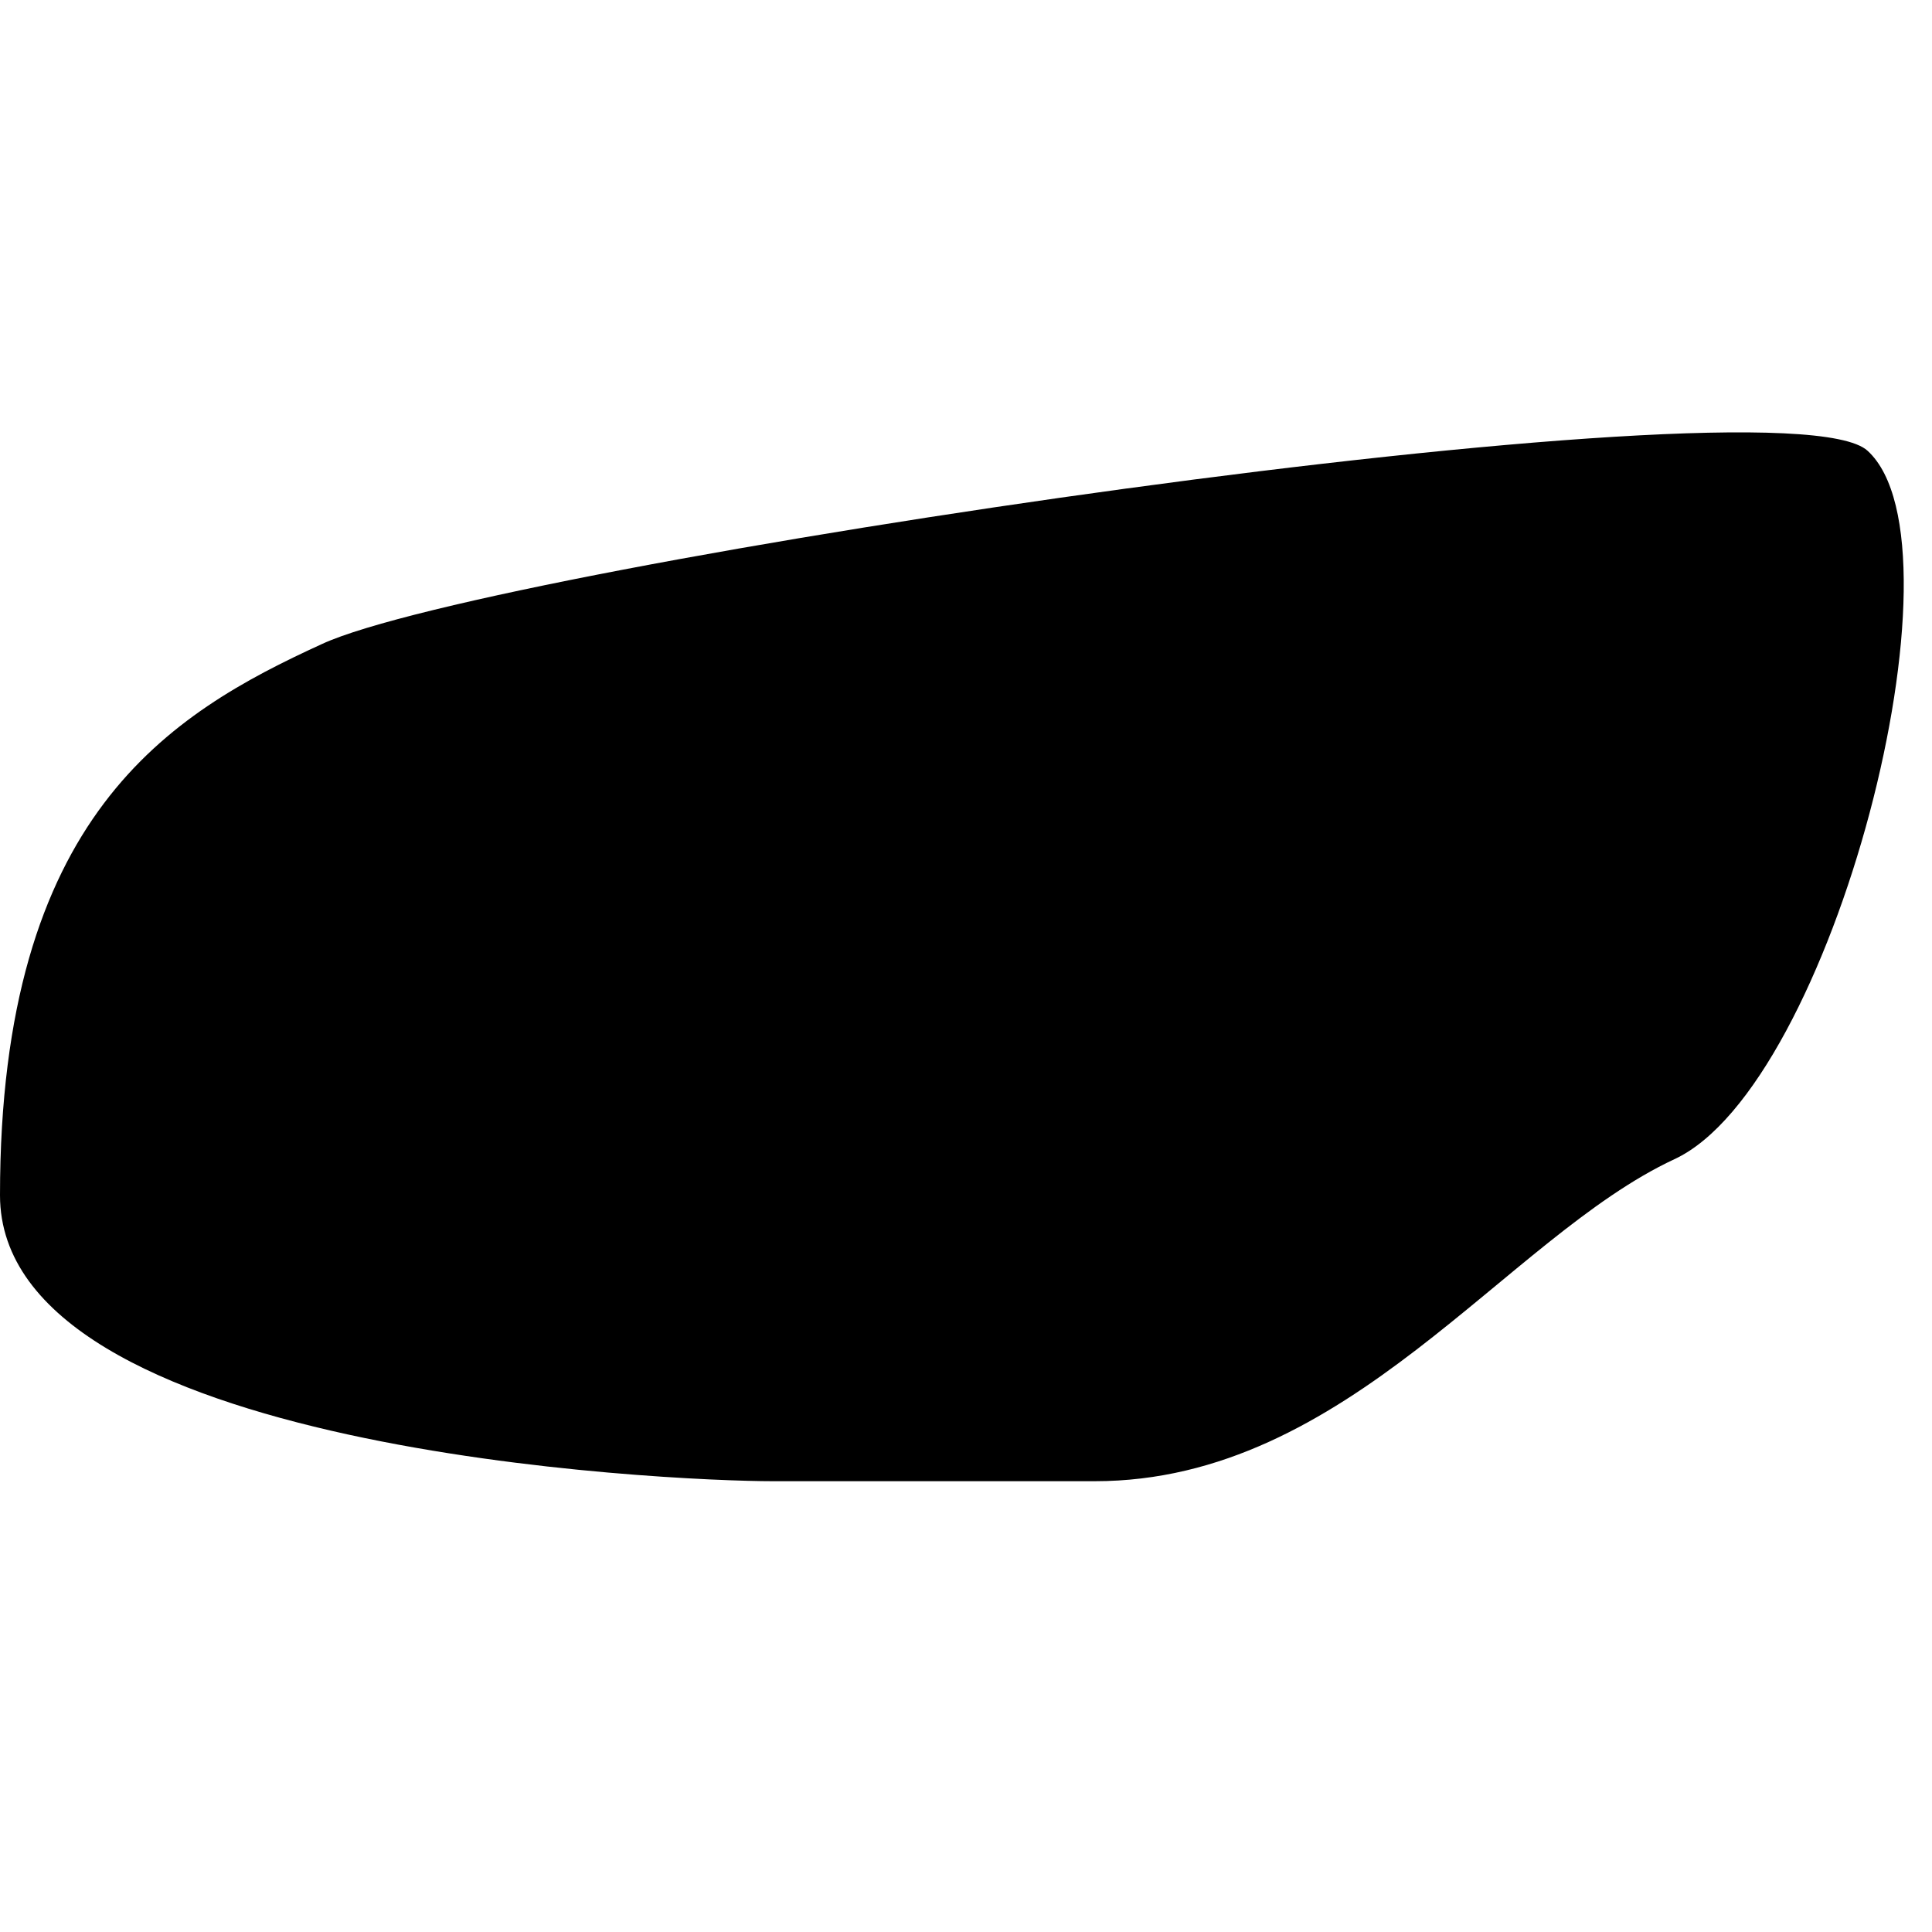
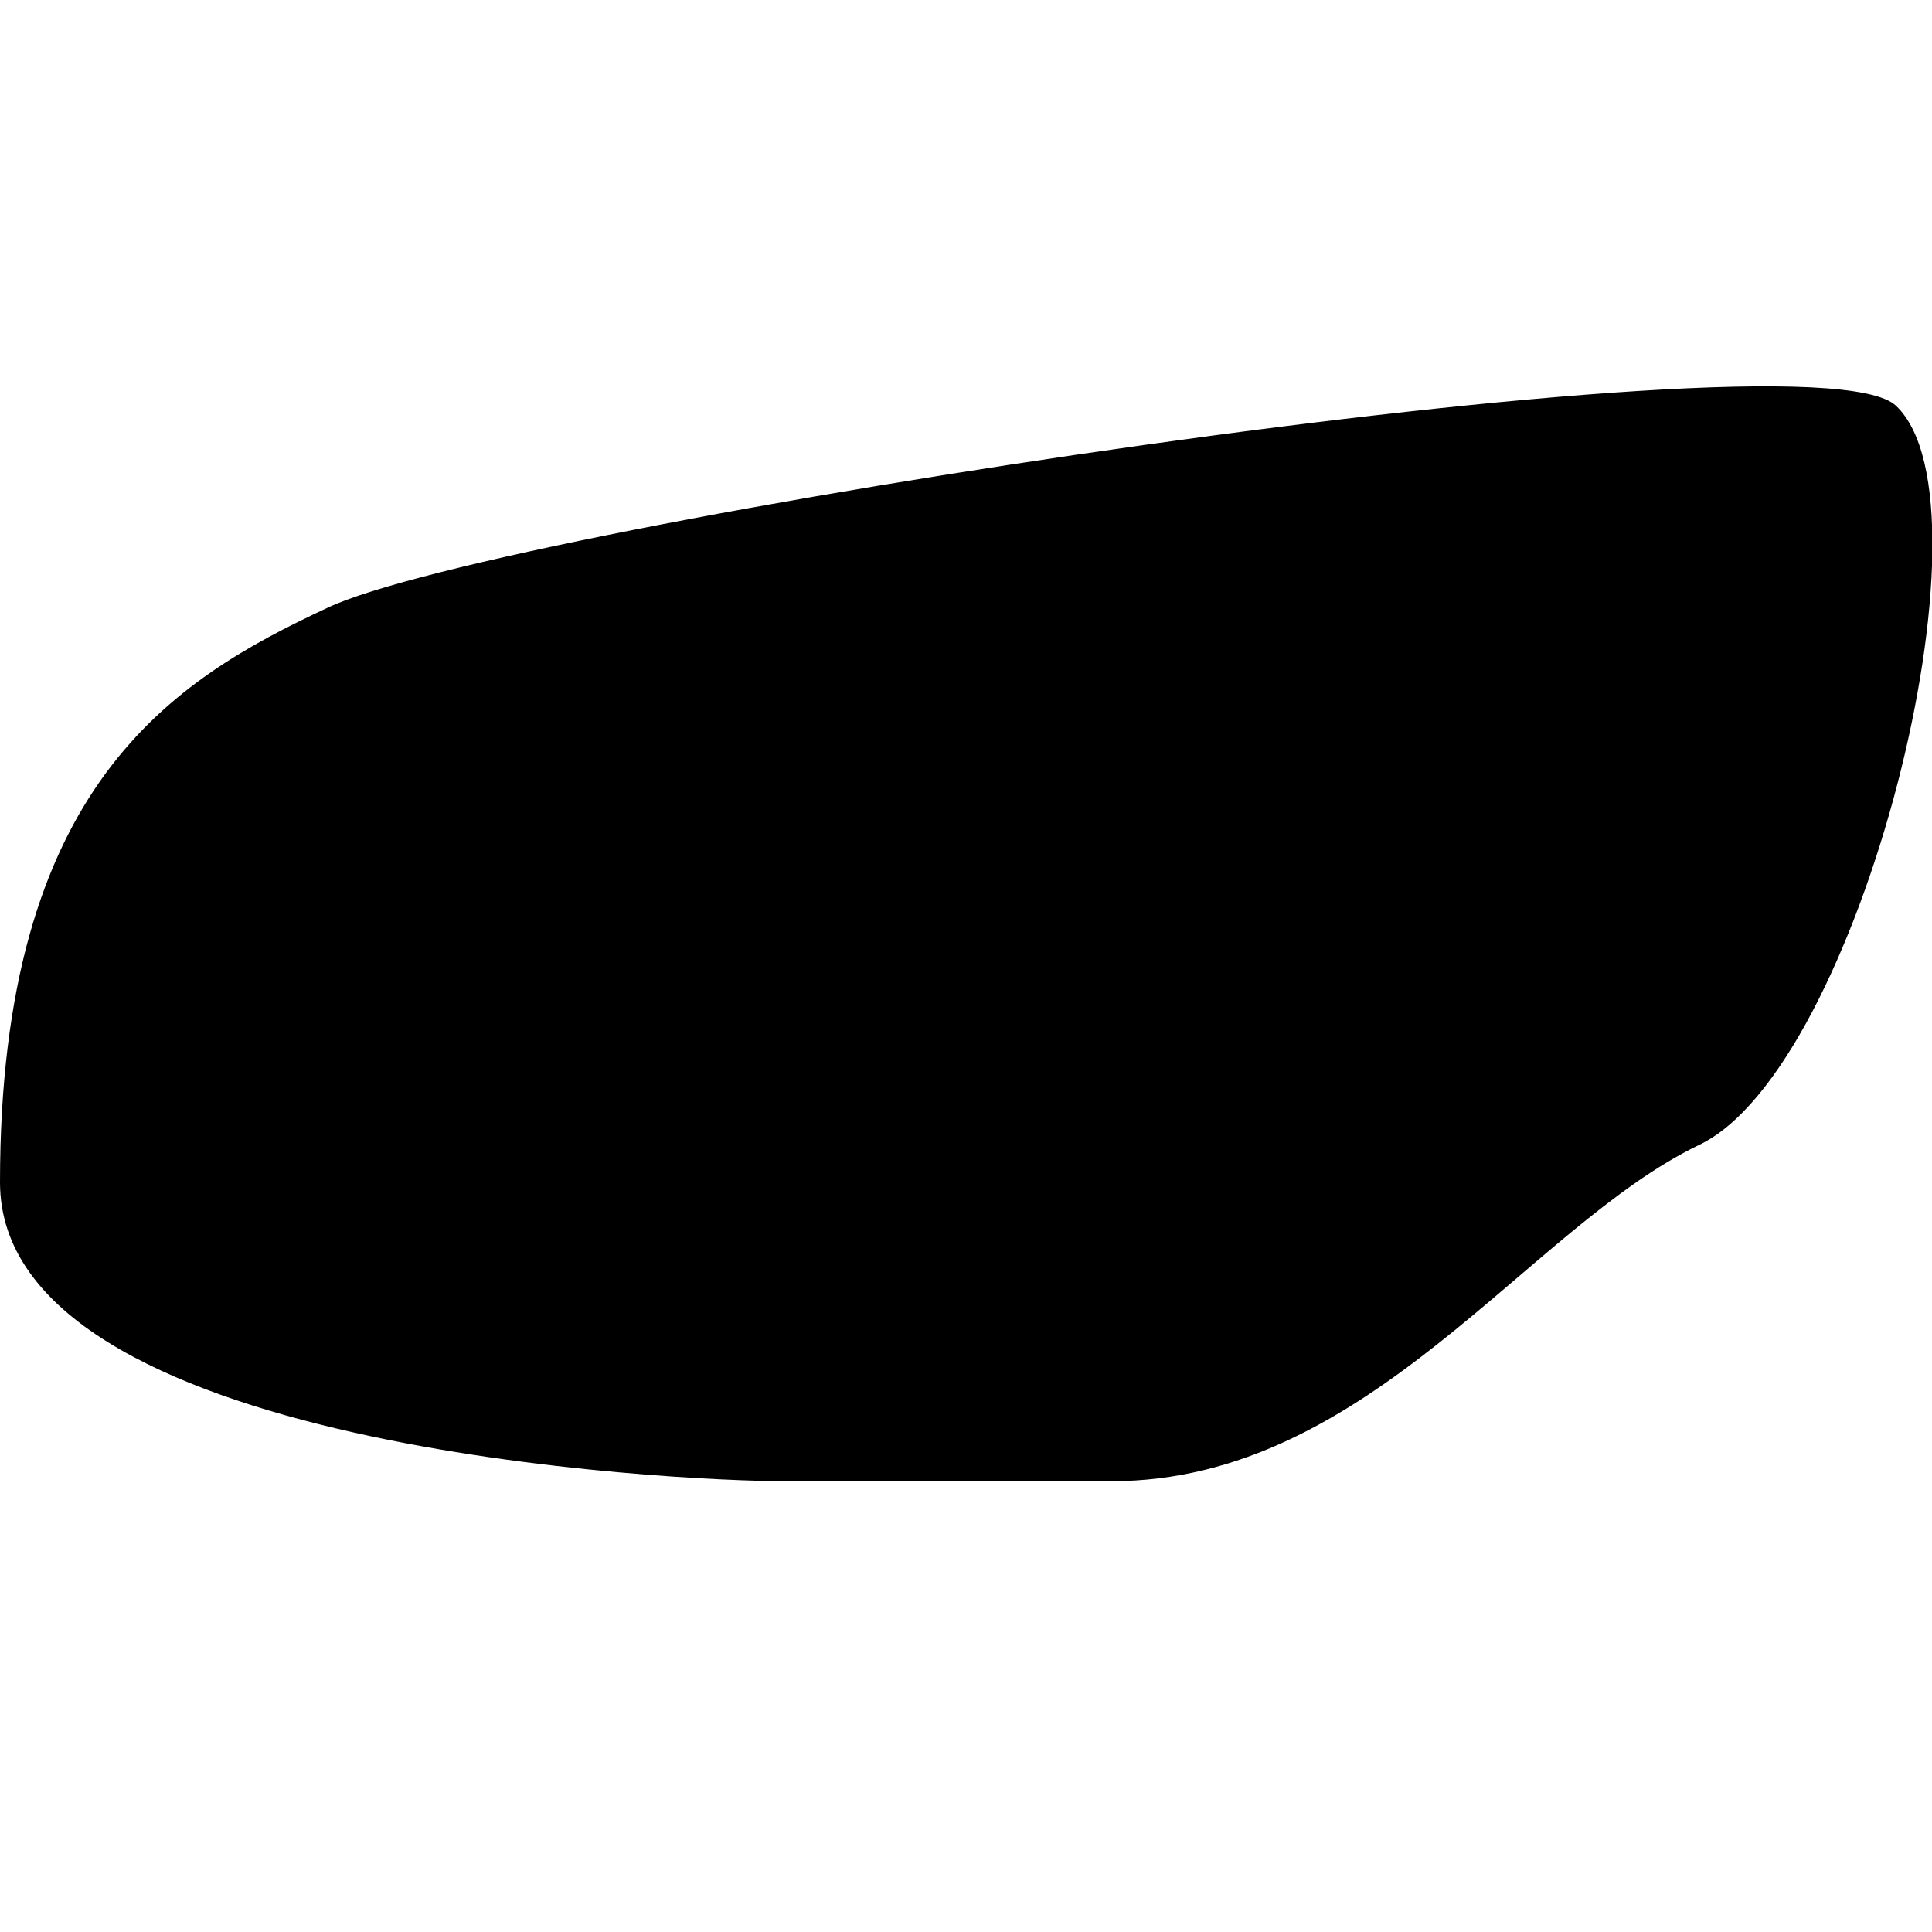
<svg xmlns="http://www.w3.org/2000/svg" viewBox="0 0 15 15">
-   <path d="M6 11.5C5.19 11.5 0 11.27 0 9.28C0 6.33 1.32 5.54 2.5 5C3.82 4.39 13.84 2.89 14.5 3.5C15.31 4.24 14.23 8.43 13 9C11.69 9.61 10.47 11.5 8.5 11.5C6.87 11.5 9.88 11.5 6 11.5z" />
+   <path d="M6.09 11.5C5.27 11.5 0 11.26 0 9.18C0 6.1 1.34 5.28 2.54 4.72C3.88 4.08 14.05 2.51 14.72 3.15C15.54 3.92 14.44 8.3 13.19 8.89C11.86 9.53 10.63 11.5 8.63 11.5C6.97 11.5 10.03 11.5 6.09 11.5Z" />
</svg>
